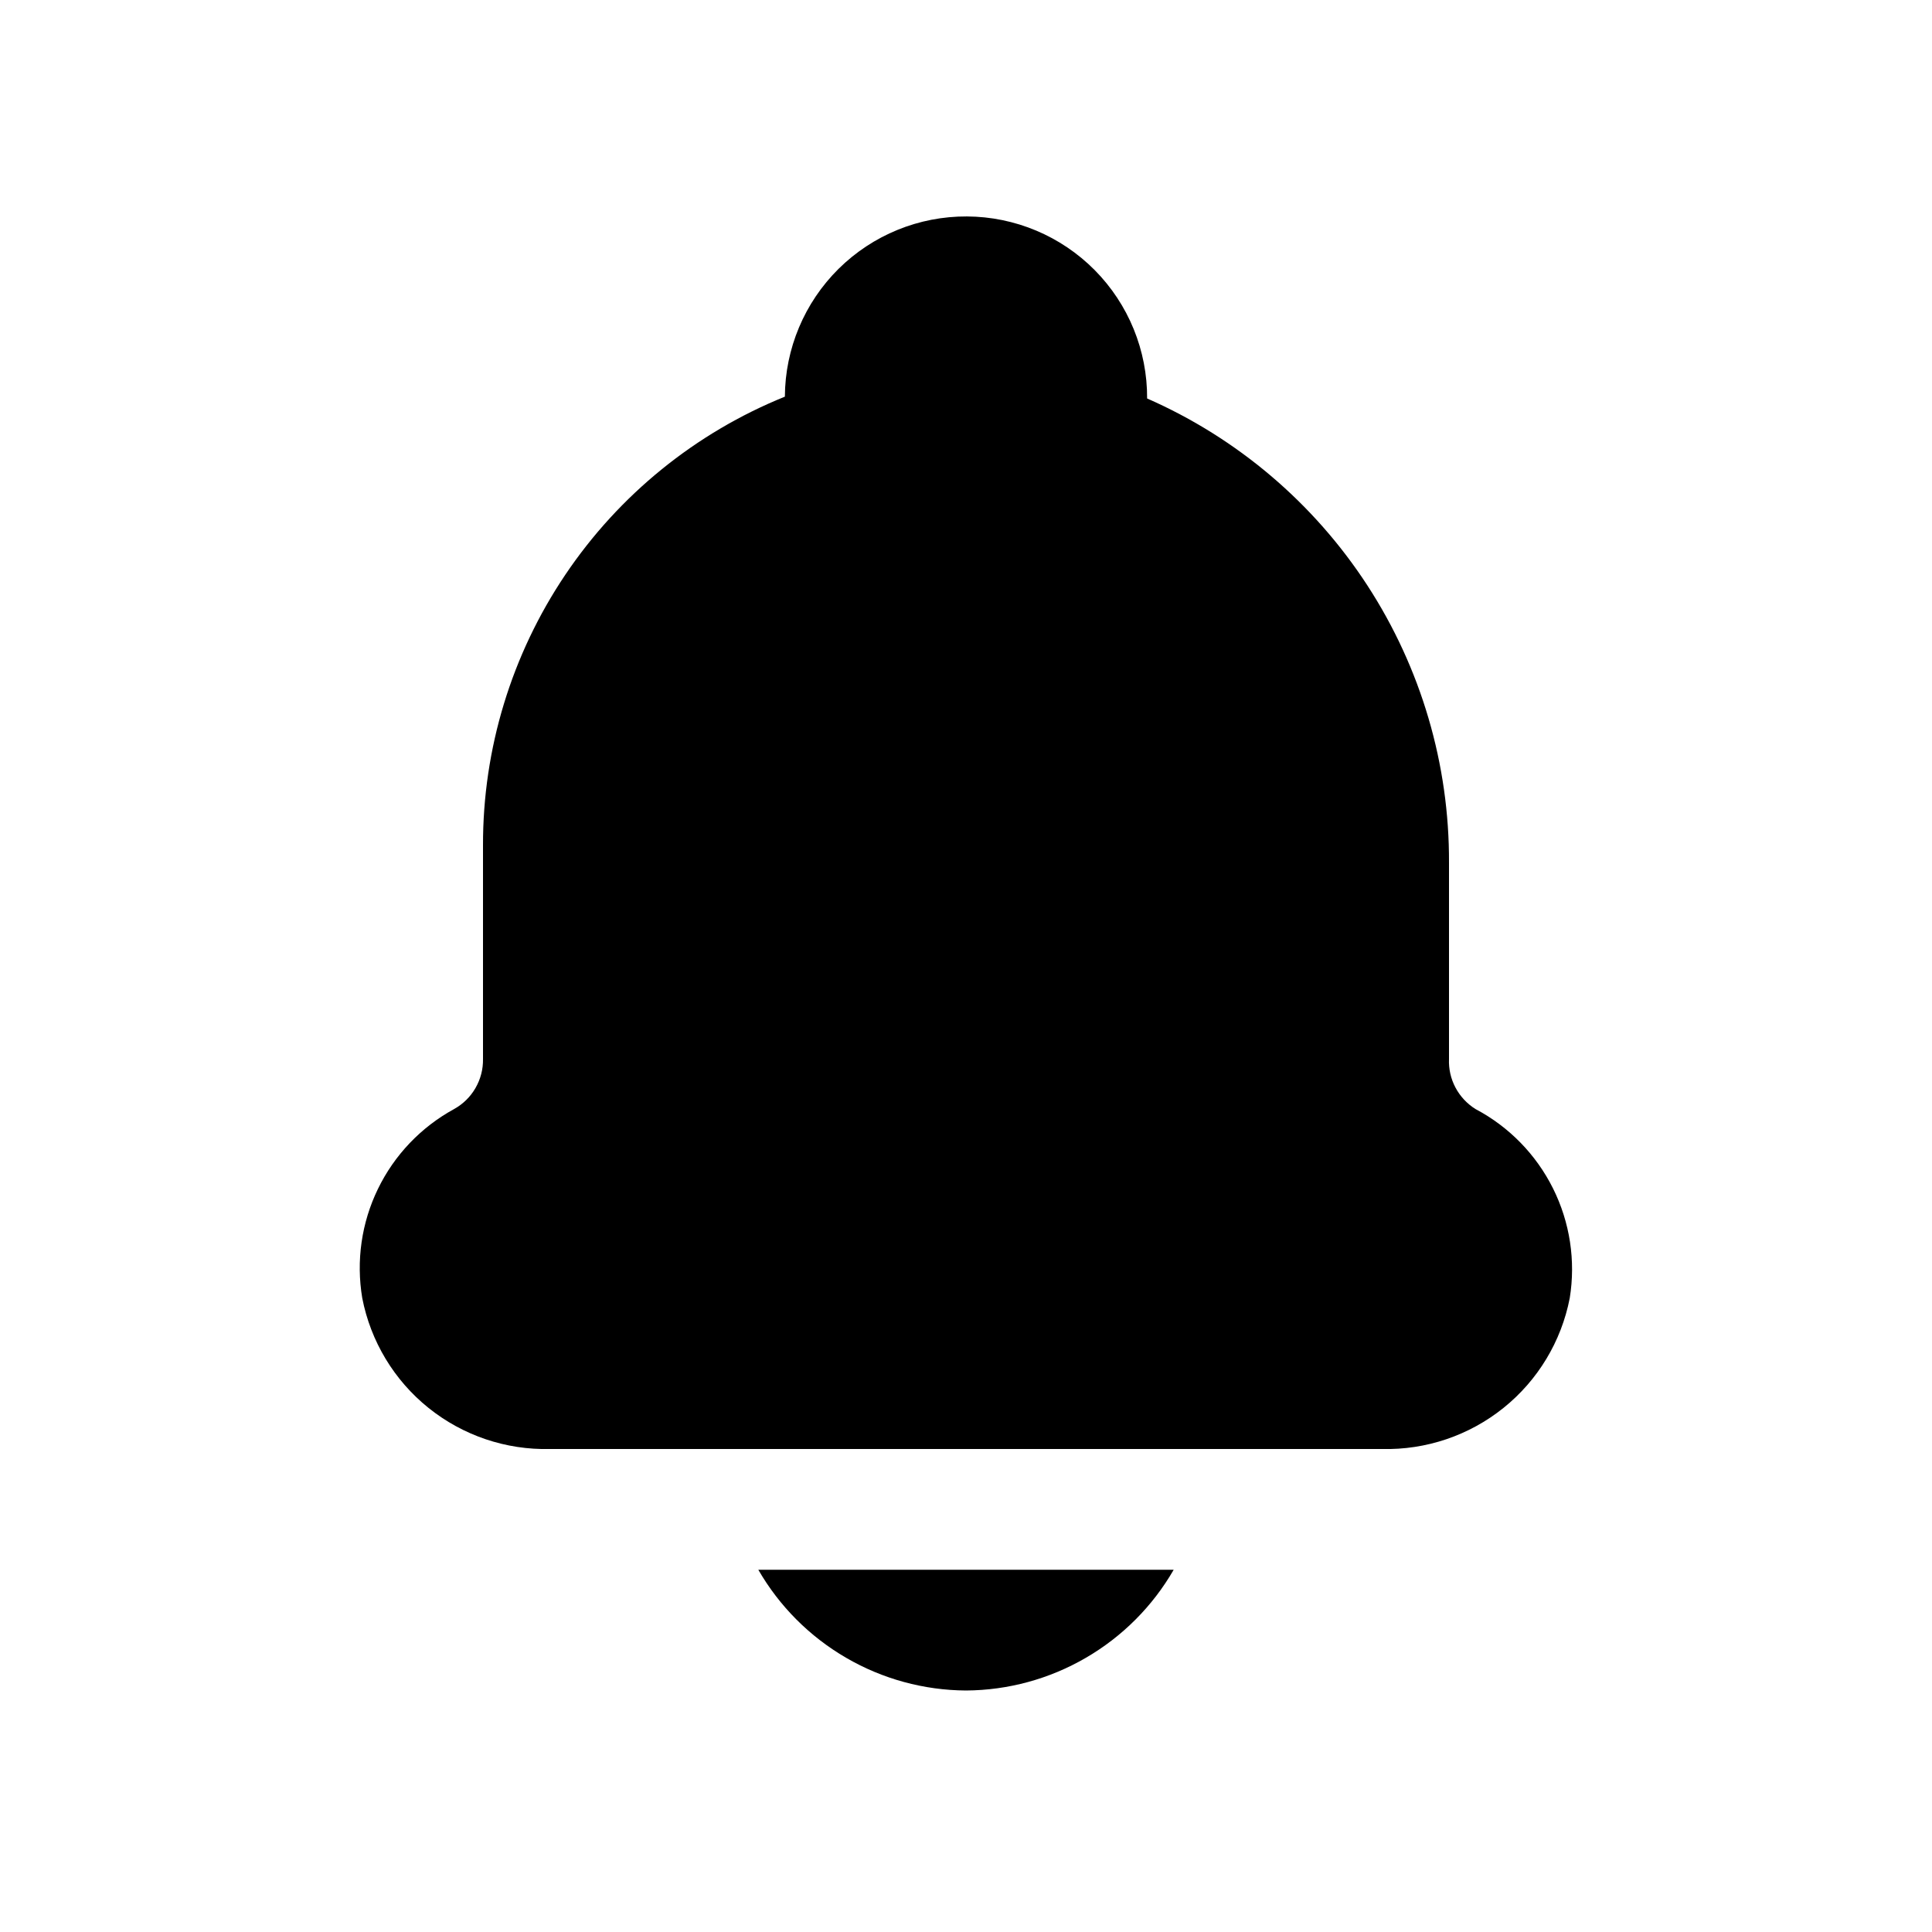
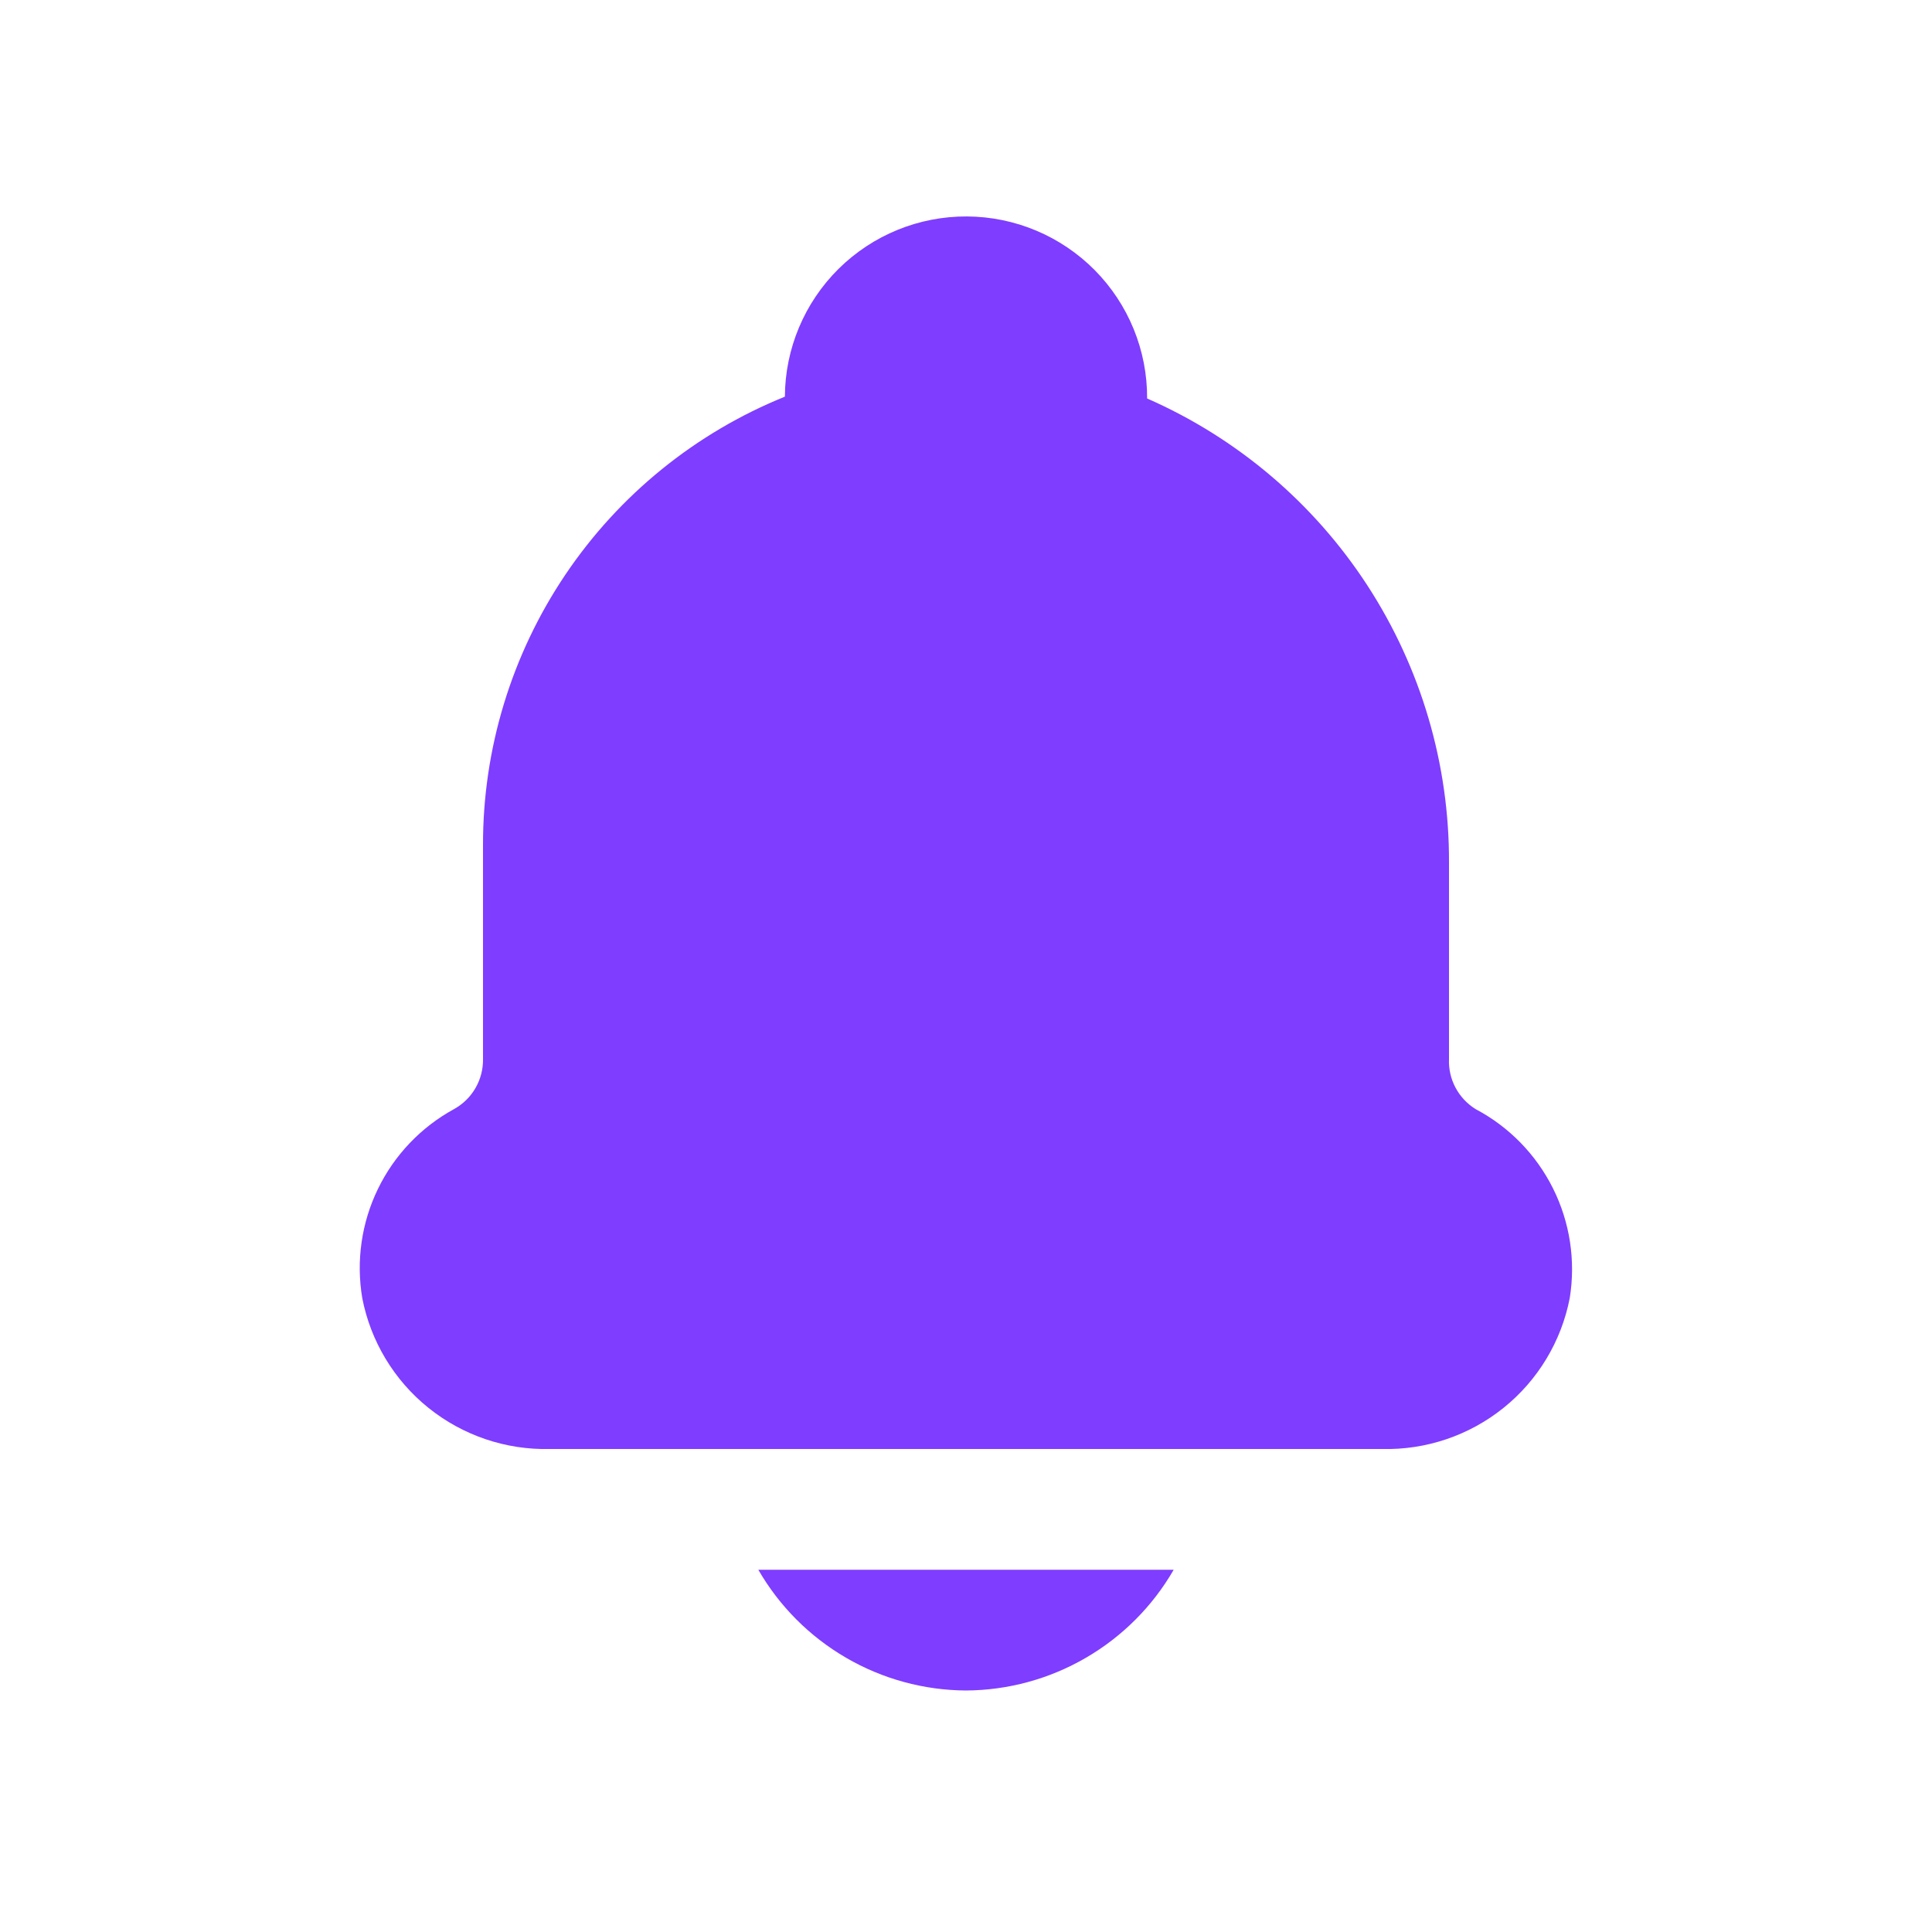
<svg xmlns="http://www.w3.org/2000/svg" width="32" height="32" viewBox="0 0 32 32" fill="none">
-   <path d="M26 21.5C25.861 22.217 25.472 22.862 24.903 23.319C24.333 23.777 23.62 24.018 22.89 24H9.11C8.38 24.018 7.667 23.777 7.097 23.319C6.528 22.862 6.139 22.217 6 21.5C5.897 20.885 5.987 20.253 6.26 19.692C6.532 19.131 6.973 18.669 7.52 18.37C7.668 18.288 7.791 18.168 7.875 18.022C7.96 17.875 8.003 17.709 8 17.54V14C7.997 12.404 8.472 10.844 9.363 9.52C10.254 8.196 11.521 7.168 13 6.57C13.004 5.774 13.324 5.013 13.889 4.453C14.455 3.893 15.219 3.581 16.015 3.585C16.811 3.589 17.572 3.909 18.132 4.474C18.692 5.04 19.004 5.804 19 6.6C20.492 7.255 21.761 8.332 22.649 9.698C23.537 11.064 24.007 12.66 24 14.29V17.54C23.993 17.705 24.03 17.869 24.108 18.015C24.185 18.16 24.3 18.283 24.44 18.37C24.995 18.663 25.443 19.123 25.723 19.684C26.003 20.246 26.1 20.881 26 21.5Z" fill="black" />
-   <path d="M16 28C16.698 27.996 17.383 27.809 17.986 27.458C18.59 27.107 19.091 26.605 19.44 26H12.56C12.909 26.605 13.41 27.107 14.014 27.458C14.617 27.809 15.302 27.996 16 28Z" fill="black" />
+   <path d="M26 21.5C25.861 22.217 25.472 22.862 24.903 23.319C24.333 23.777 23.62 24.018 22.89 24H9.11C8.38 24.018 7.667 23.777 7.097 23.319C6.528 22.862 6.139 22.217 6 21.5C5.897 20.885 5.987 20.253 6.26 19.692C6.532 19.131 6.973 18.669 7.52 18.37C7.668 18.288 7.791 18.168 7.875 18.022C7.96 17.875 8.003 17.709 8 17.54V14C7.997 12.404 8.472 10.844 9.363 9.52C10.254 8.196 11.521 7.168 13 6.57C13.004 5.774 13.324 5.013 13.889 4.453C14.455 3.893 15.219 3.581 16.015 3.585C16.811 3.589 17.572 3.909 18.132 4.474C18.692 5.04 19.004 5.804 19 6.6C20.492 7.255 21.761 8.332 22.649 9.698C23.537 11.064 24.007 12.66 24 14.29V17.54C23.993 17.705 24.03 17.869 24.108 18.015C24.185 18.16 24.3 18.283 24.44 18.37C24.995 18.663 25.443 19.123 25.723 19.684C26.003 20.246 26.1 20.881 26 21.5Z" fill="#7F3DFF" />
+   <path d="M16 28C16.698 27.996 17.383 27.809 17.986 27.458C18.59 27.107 19.091 26.605 19.44 26H12.56C12.909 26.605 13.41 27.107 14.014 27.458C14.617 27.809 15.302 27.996 16 28Z" fill="#7F3DFF" />
</svg>
